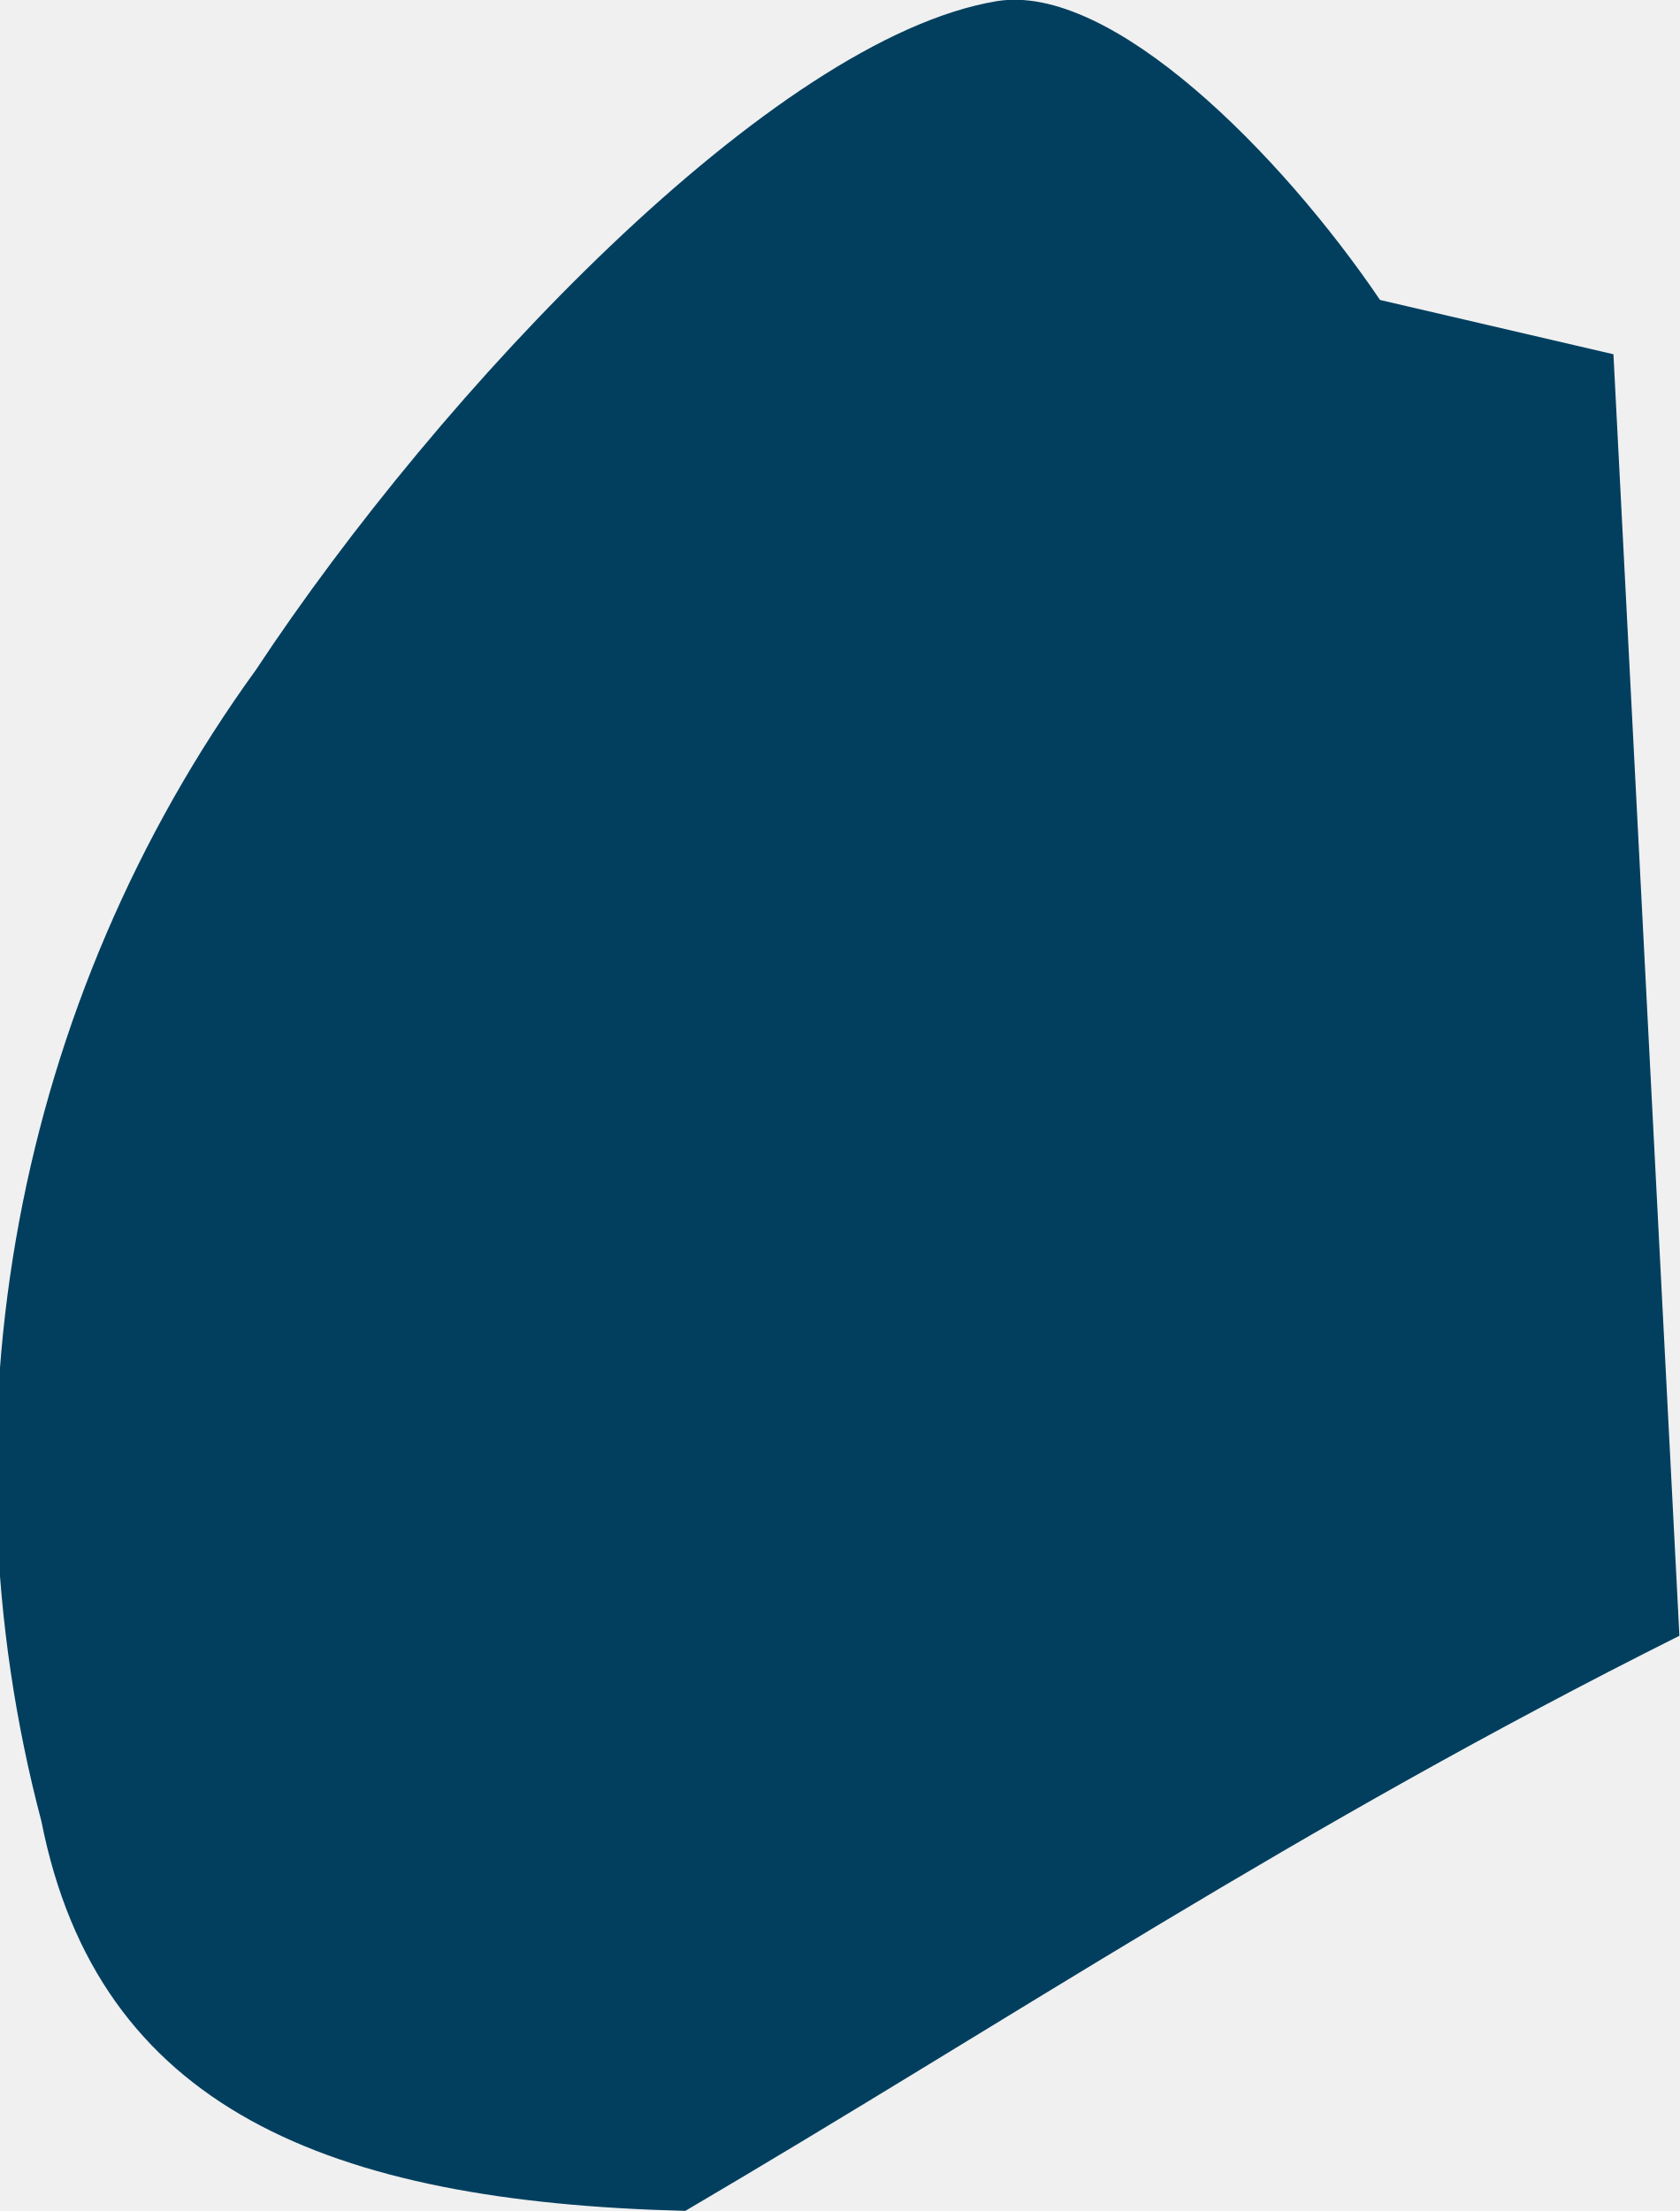
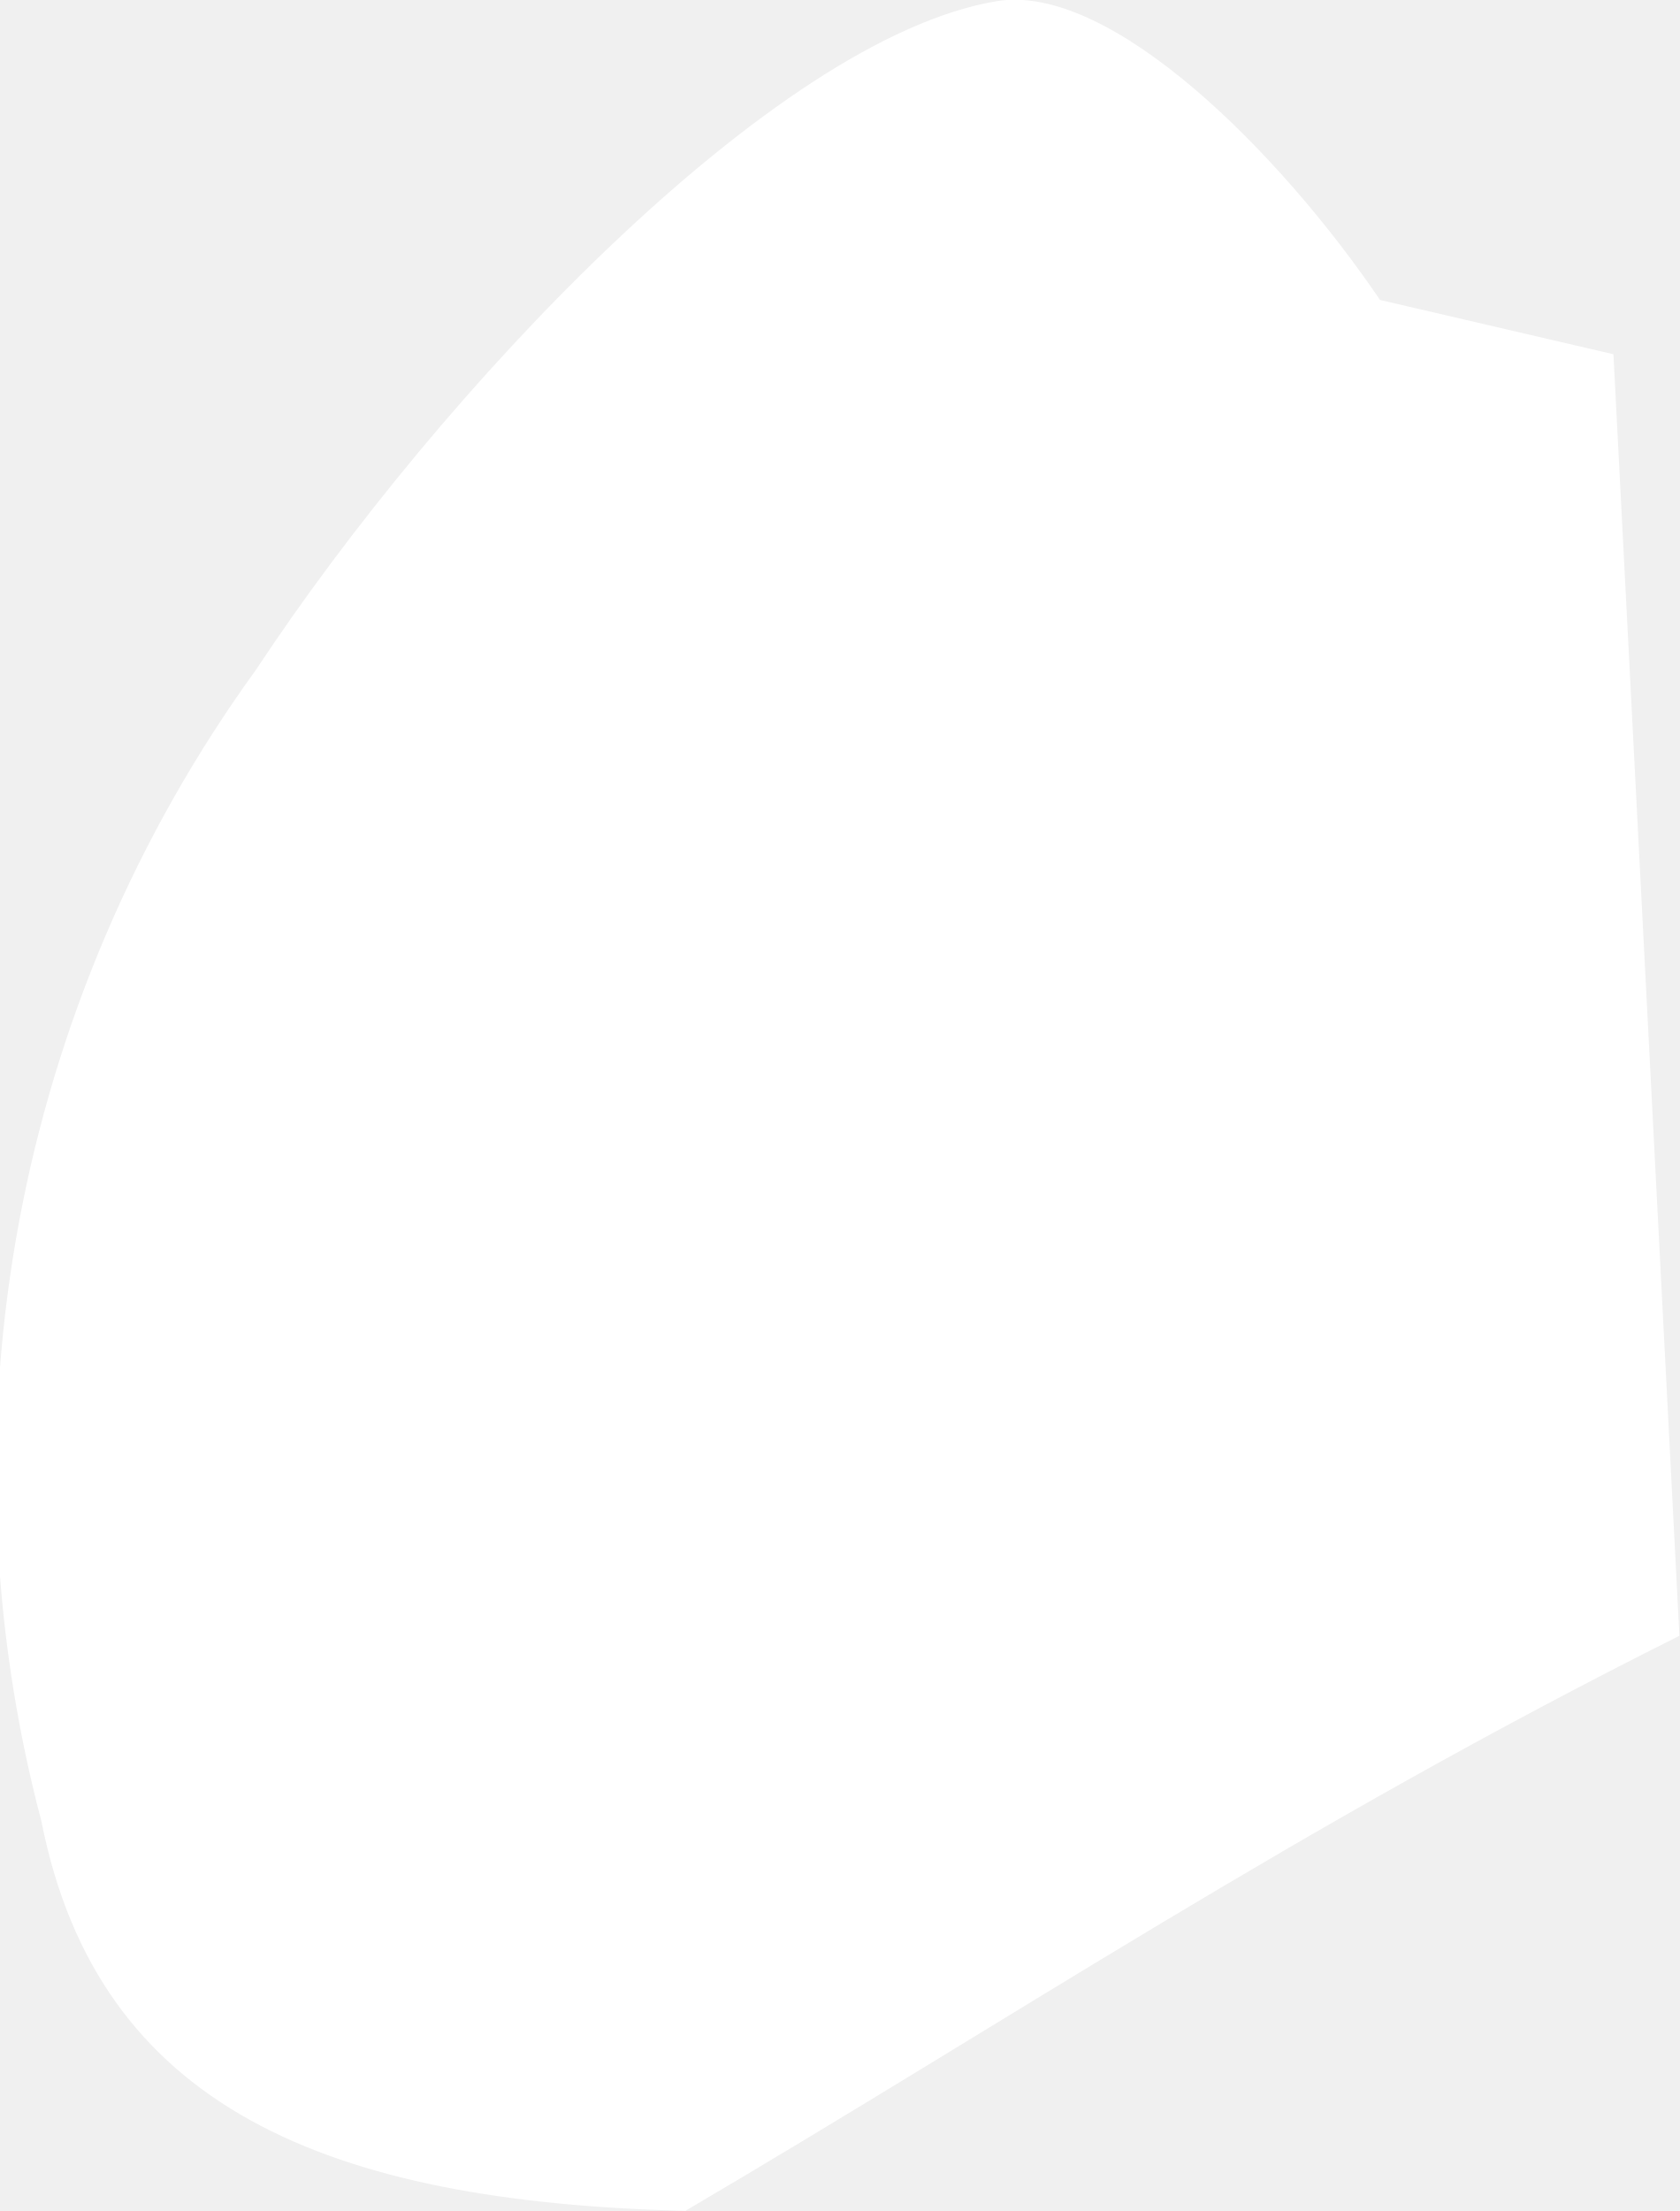
<svg xmlns="http://www.w3.org/2000/svg" width="12.37" height="16.282" viewBox="0 0 12.37 16.282">
-   <path id="Swasiland" d="M825.665,1076.082l.486,9.438c-2.822,1.412-4.919,2.823-7.322,4.235-2.637-.066-4.326-.758-4.743-2.869a10.068,10.068,0,0,1,1.58-8.479c1.357-2.055,3.809-4.648,5.454-4.924.846-.142,2.1,1.129,2.826,2.2l1.72.4Z" transform="translate(-813.781 -1073.474)" fill="#023f5f" />
+   <path id="Swasiland" d="M825.665,1076.082l.486,9.438c-2.822,1.412-4.919,2.823-7.322,4.235-2.637-.066-4.326-.758-4.743-2.869a10.068,10.068,0,0,1,1.58-8.479c1.357-2.055,3.809-4.648,5.454-4.924.846-.142,2.1,1.129,2.826,2.2l1.72.4Z" transform="translate(-813.781 -1073.474)" fill="#fff" />
</svg>
